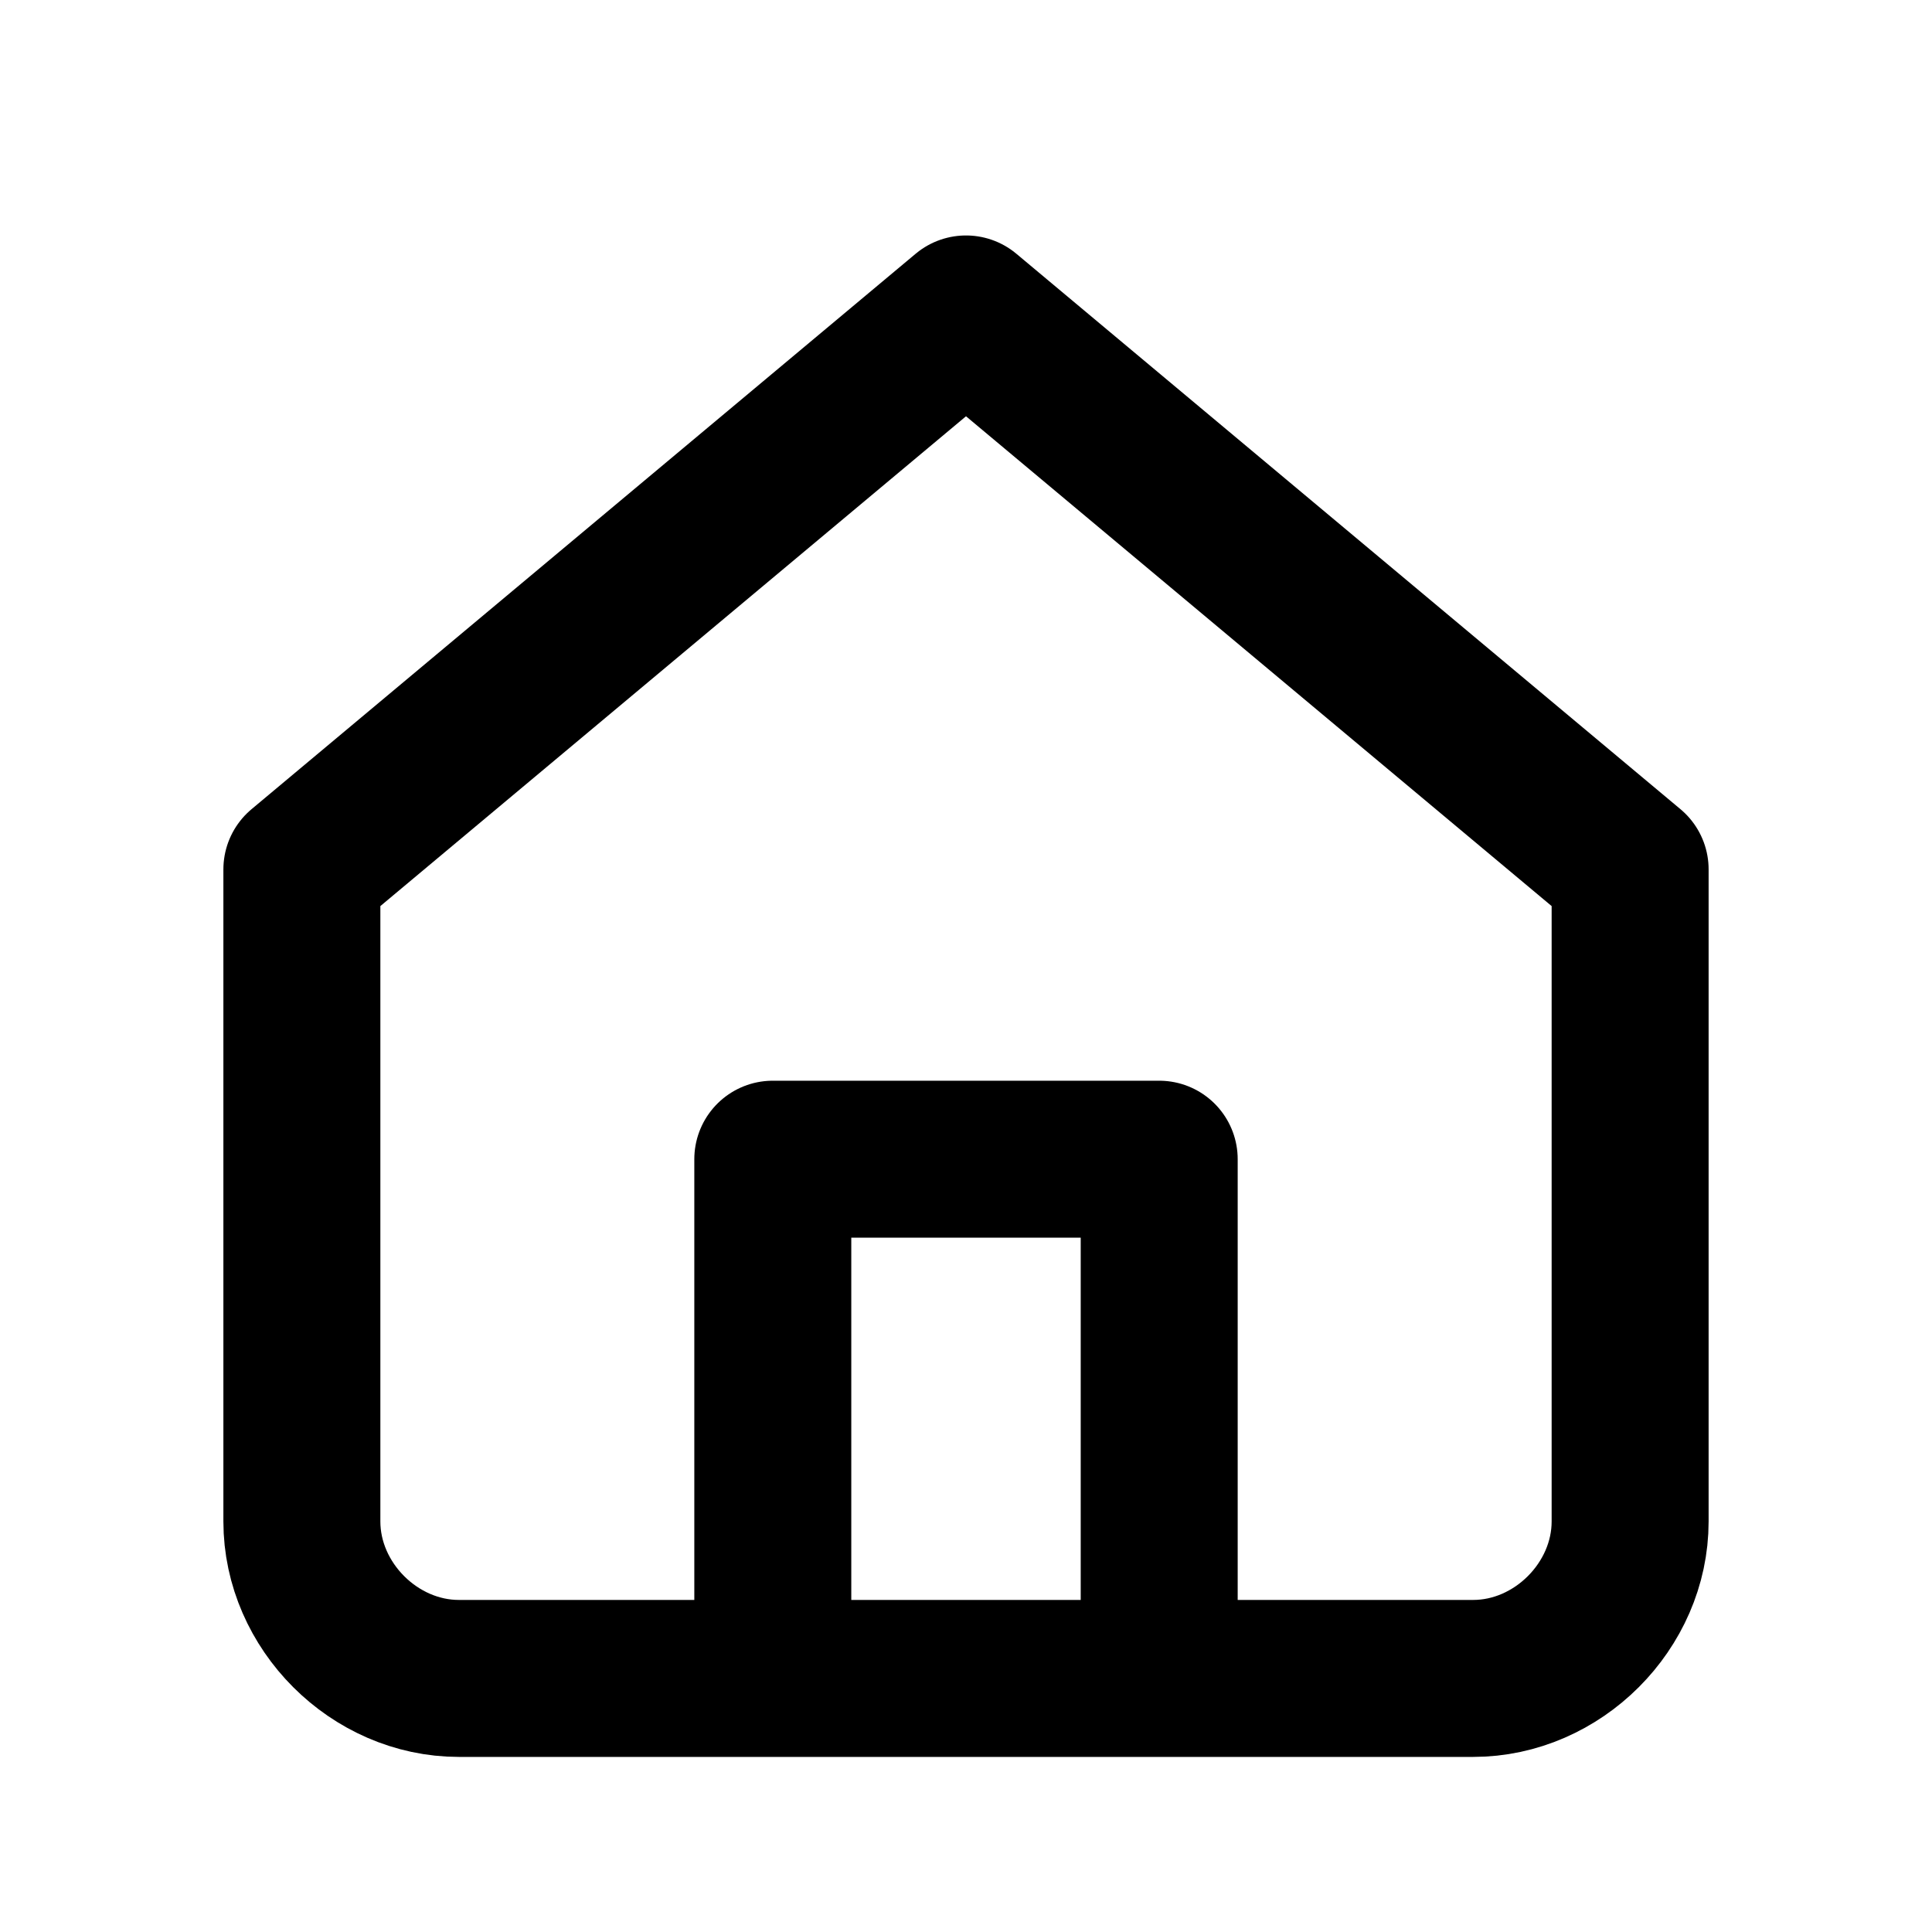
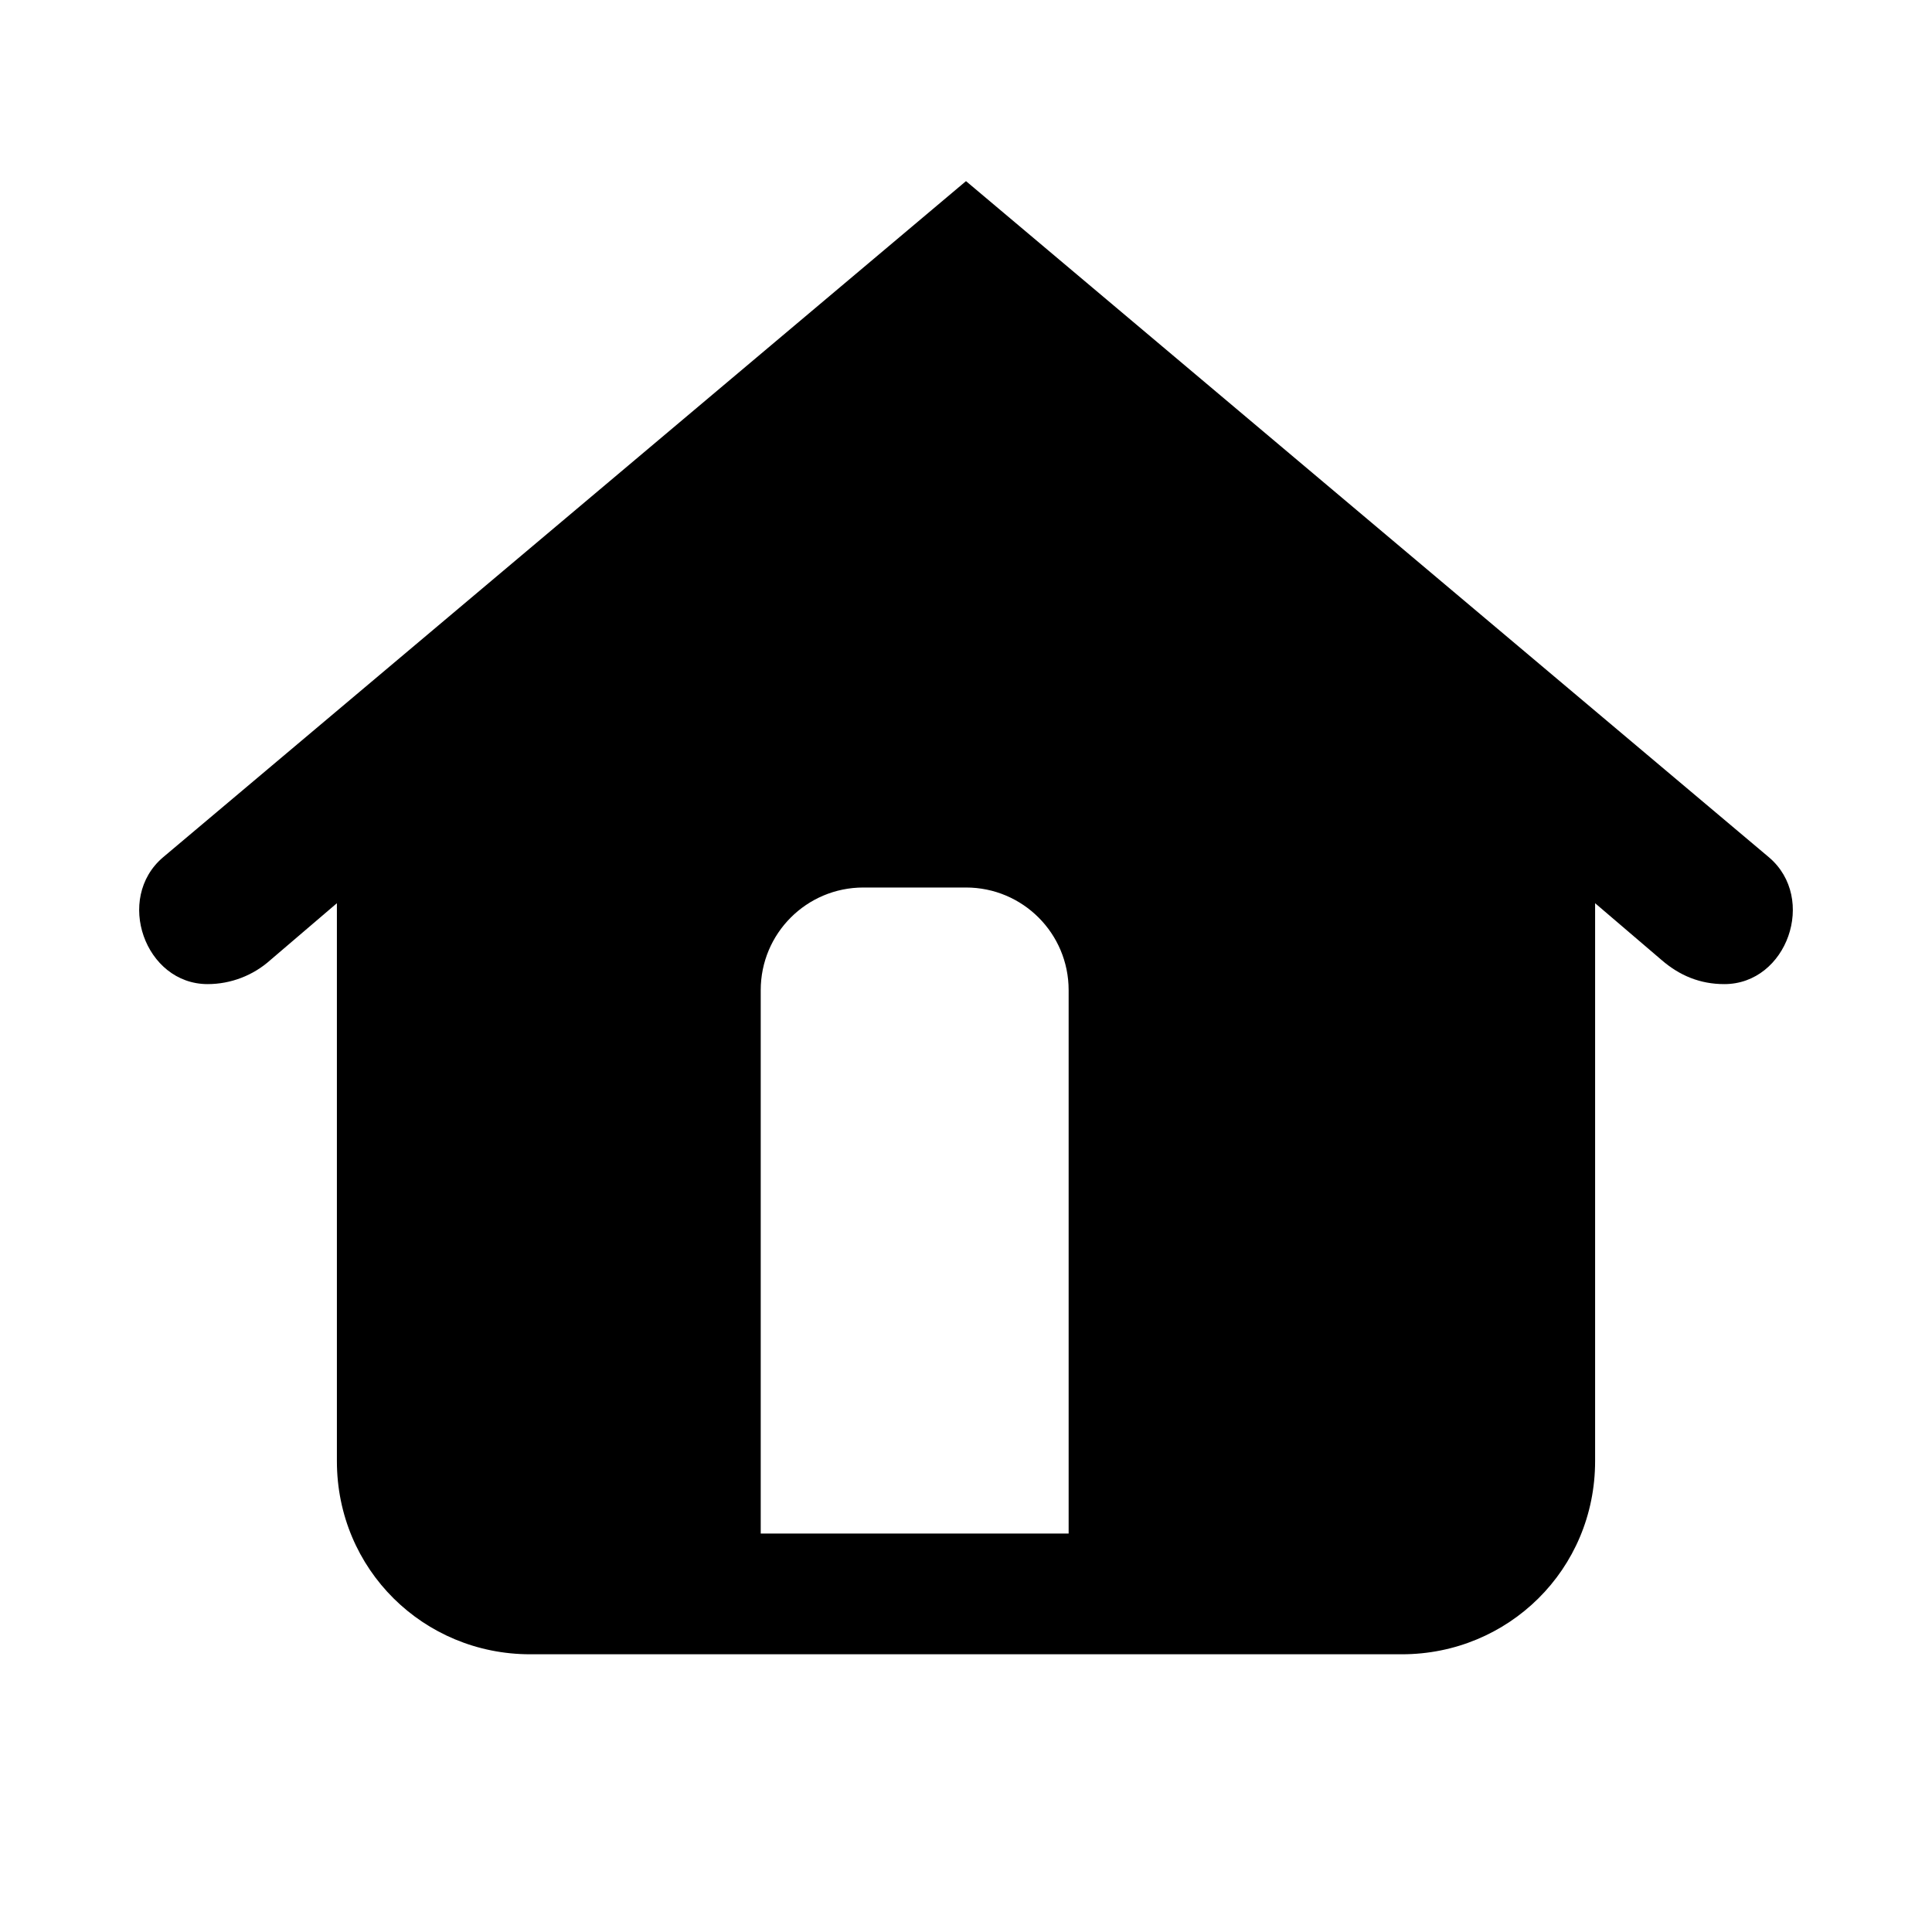
<svg xmlns="http://www.w3.org/2000/svg" width="16" height="16" viewBox="0 0 16 16" fill="none">
-   <path d="M2.5 7.2L8 2.6L13.5 7.2V12.6C13.5 13.3 12.9 13.9 12.2 13.9H3.8C3.1 13.9 2.5 13.3 2.5 12.6V7.2Z" stroke="currentColor" stroke-width="1.3" stroke-linejoin="round" />
-   <path d="M6.4 13.9V9.6H9.6V13.9" stroke="currentColor" stroke-width="1.3" stroke-linejoin="round" />
+   <path fill-rule="evenodd" clip-rule="evenodd" fill="currentColor" d="M8 1.5 14.65 7.1c.4.34.15 1.05-.37 1.05-.2 0-.37-.07-.52-.2l-.55-.47v4.62c0 .9-.72 1.6-1.6 1.6H4.39c-.88 0-1.6-.7-1.6-1.6V7.48l-.55.47a.78.78 0 0 1-.52.2c-.52 0-.77-.71-.37-1.05L8 1.5Zm.85 5.85H7.15c-.47 0-.85.38-.85.85v4.5h2.55v-4.5c0-.47-.38-.85-.85-.85Z" />
</svg>
